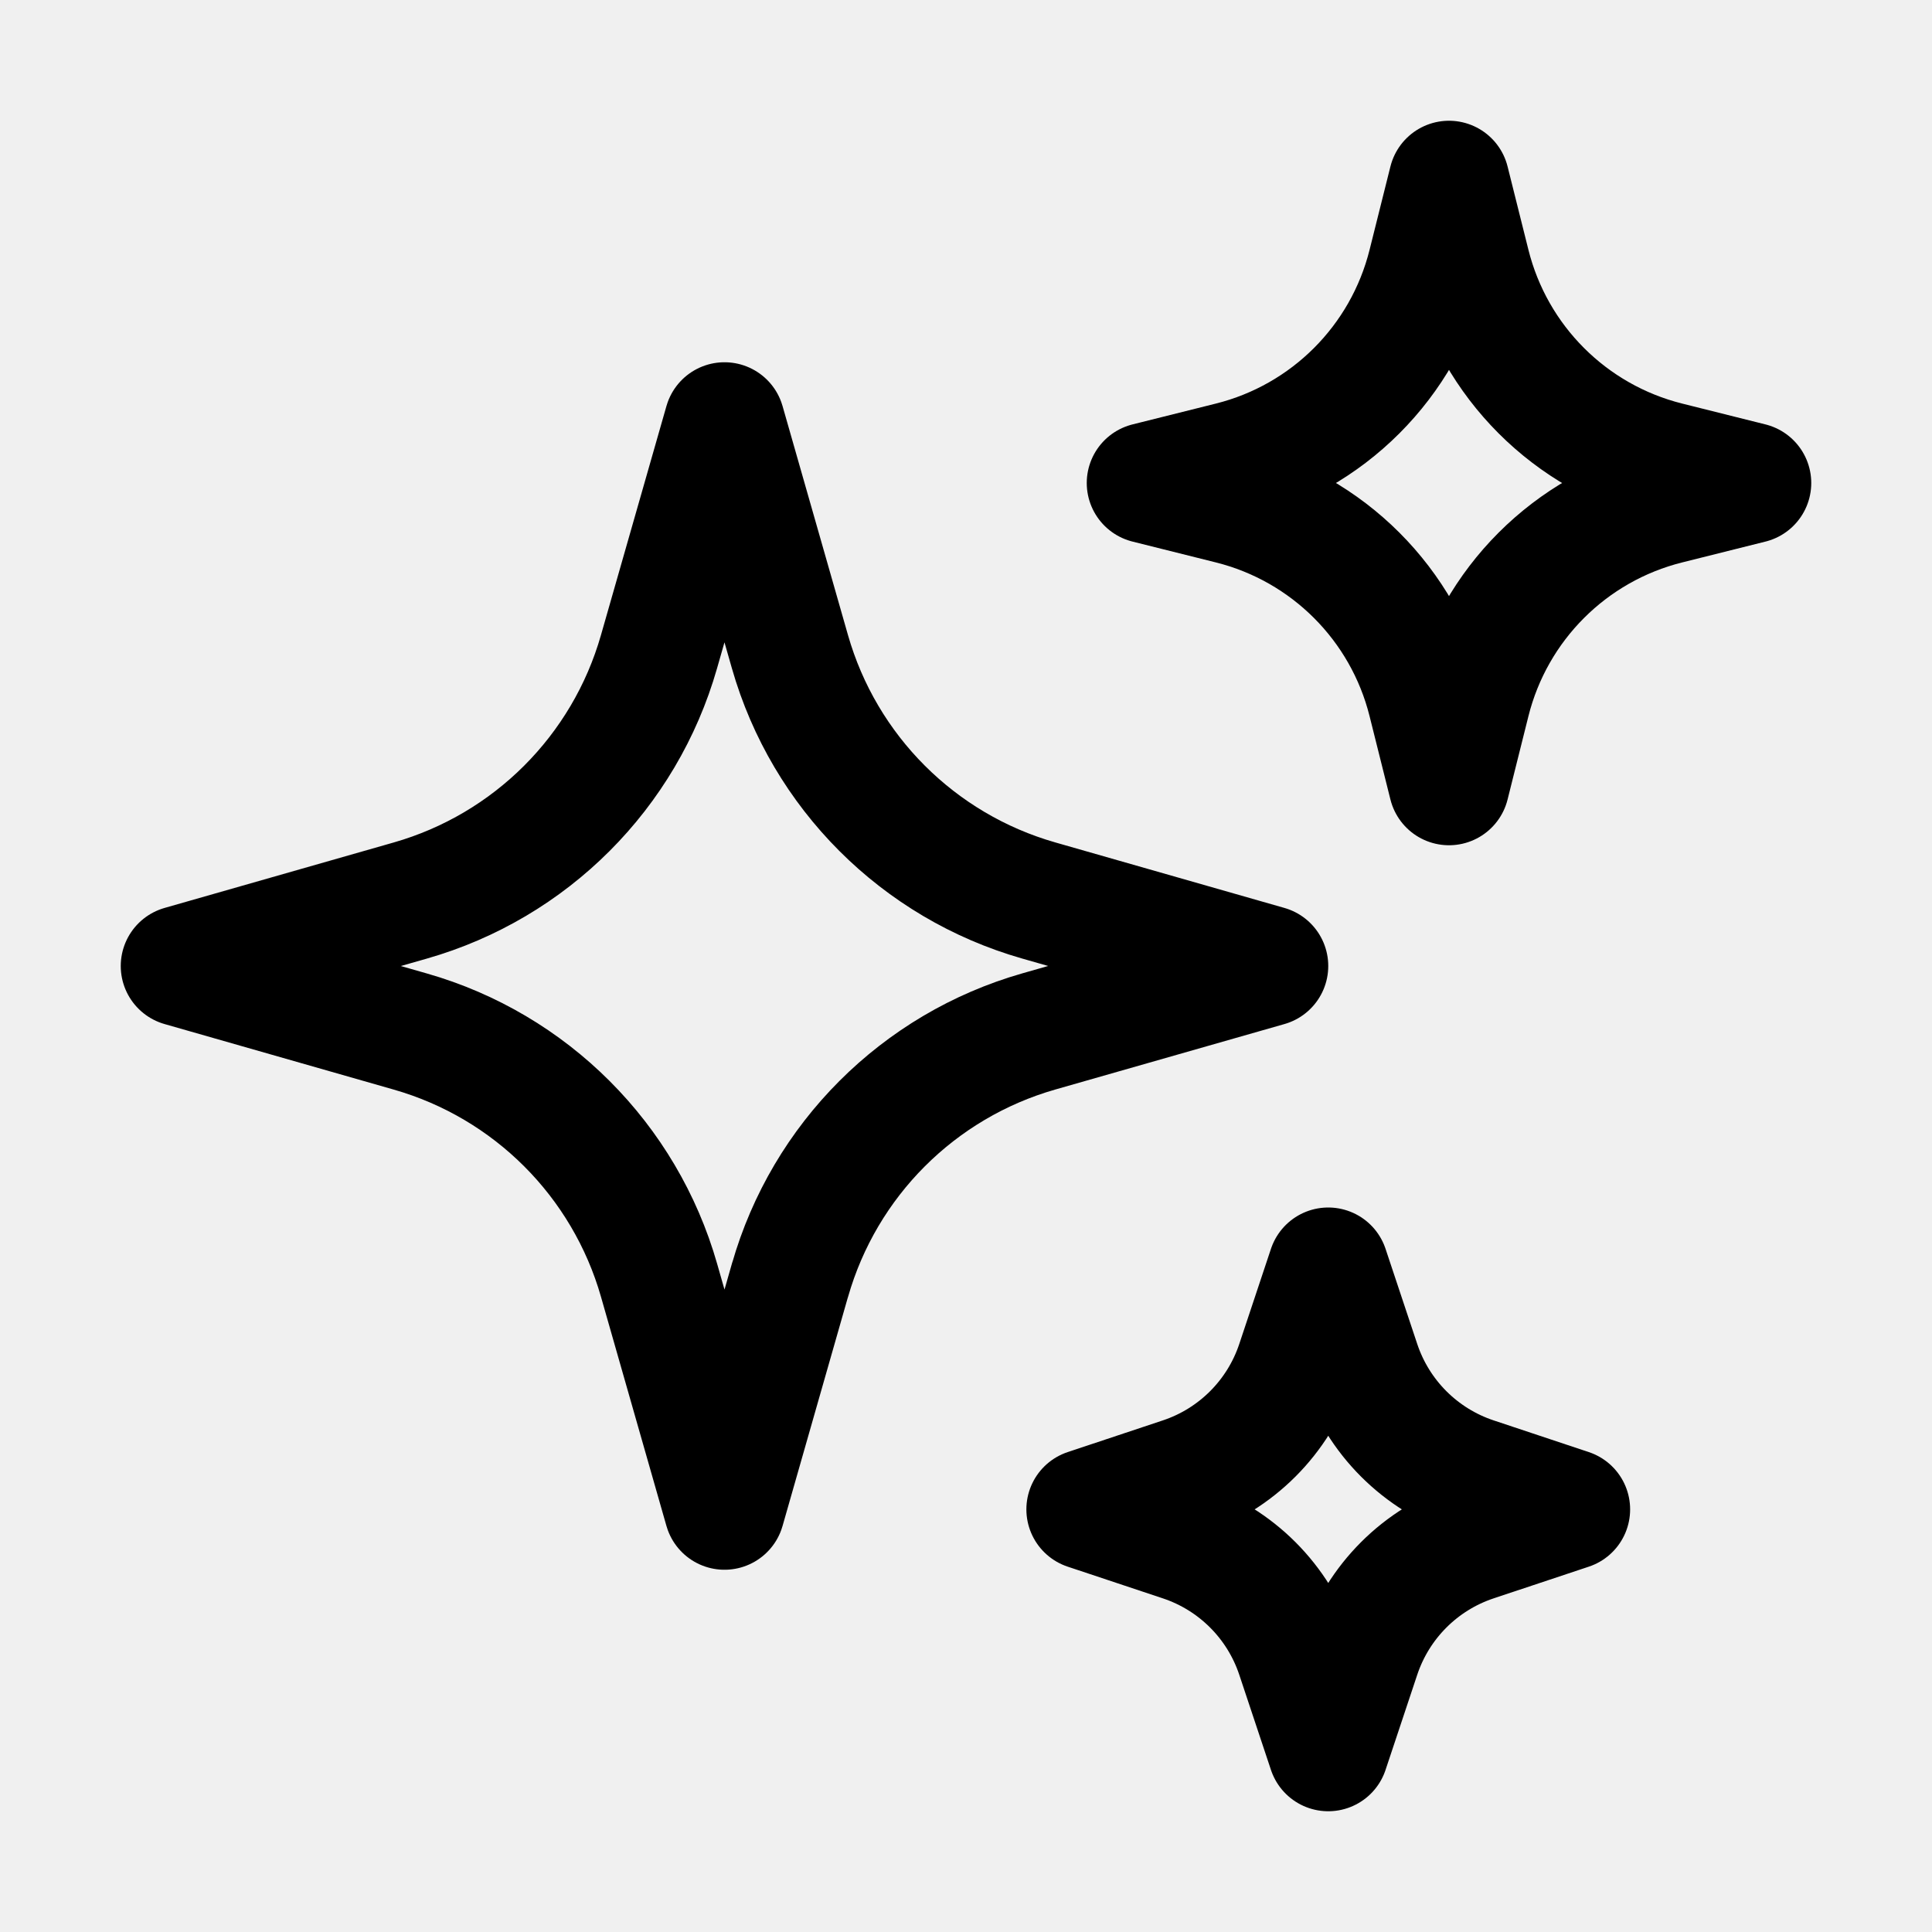
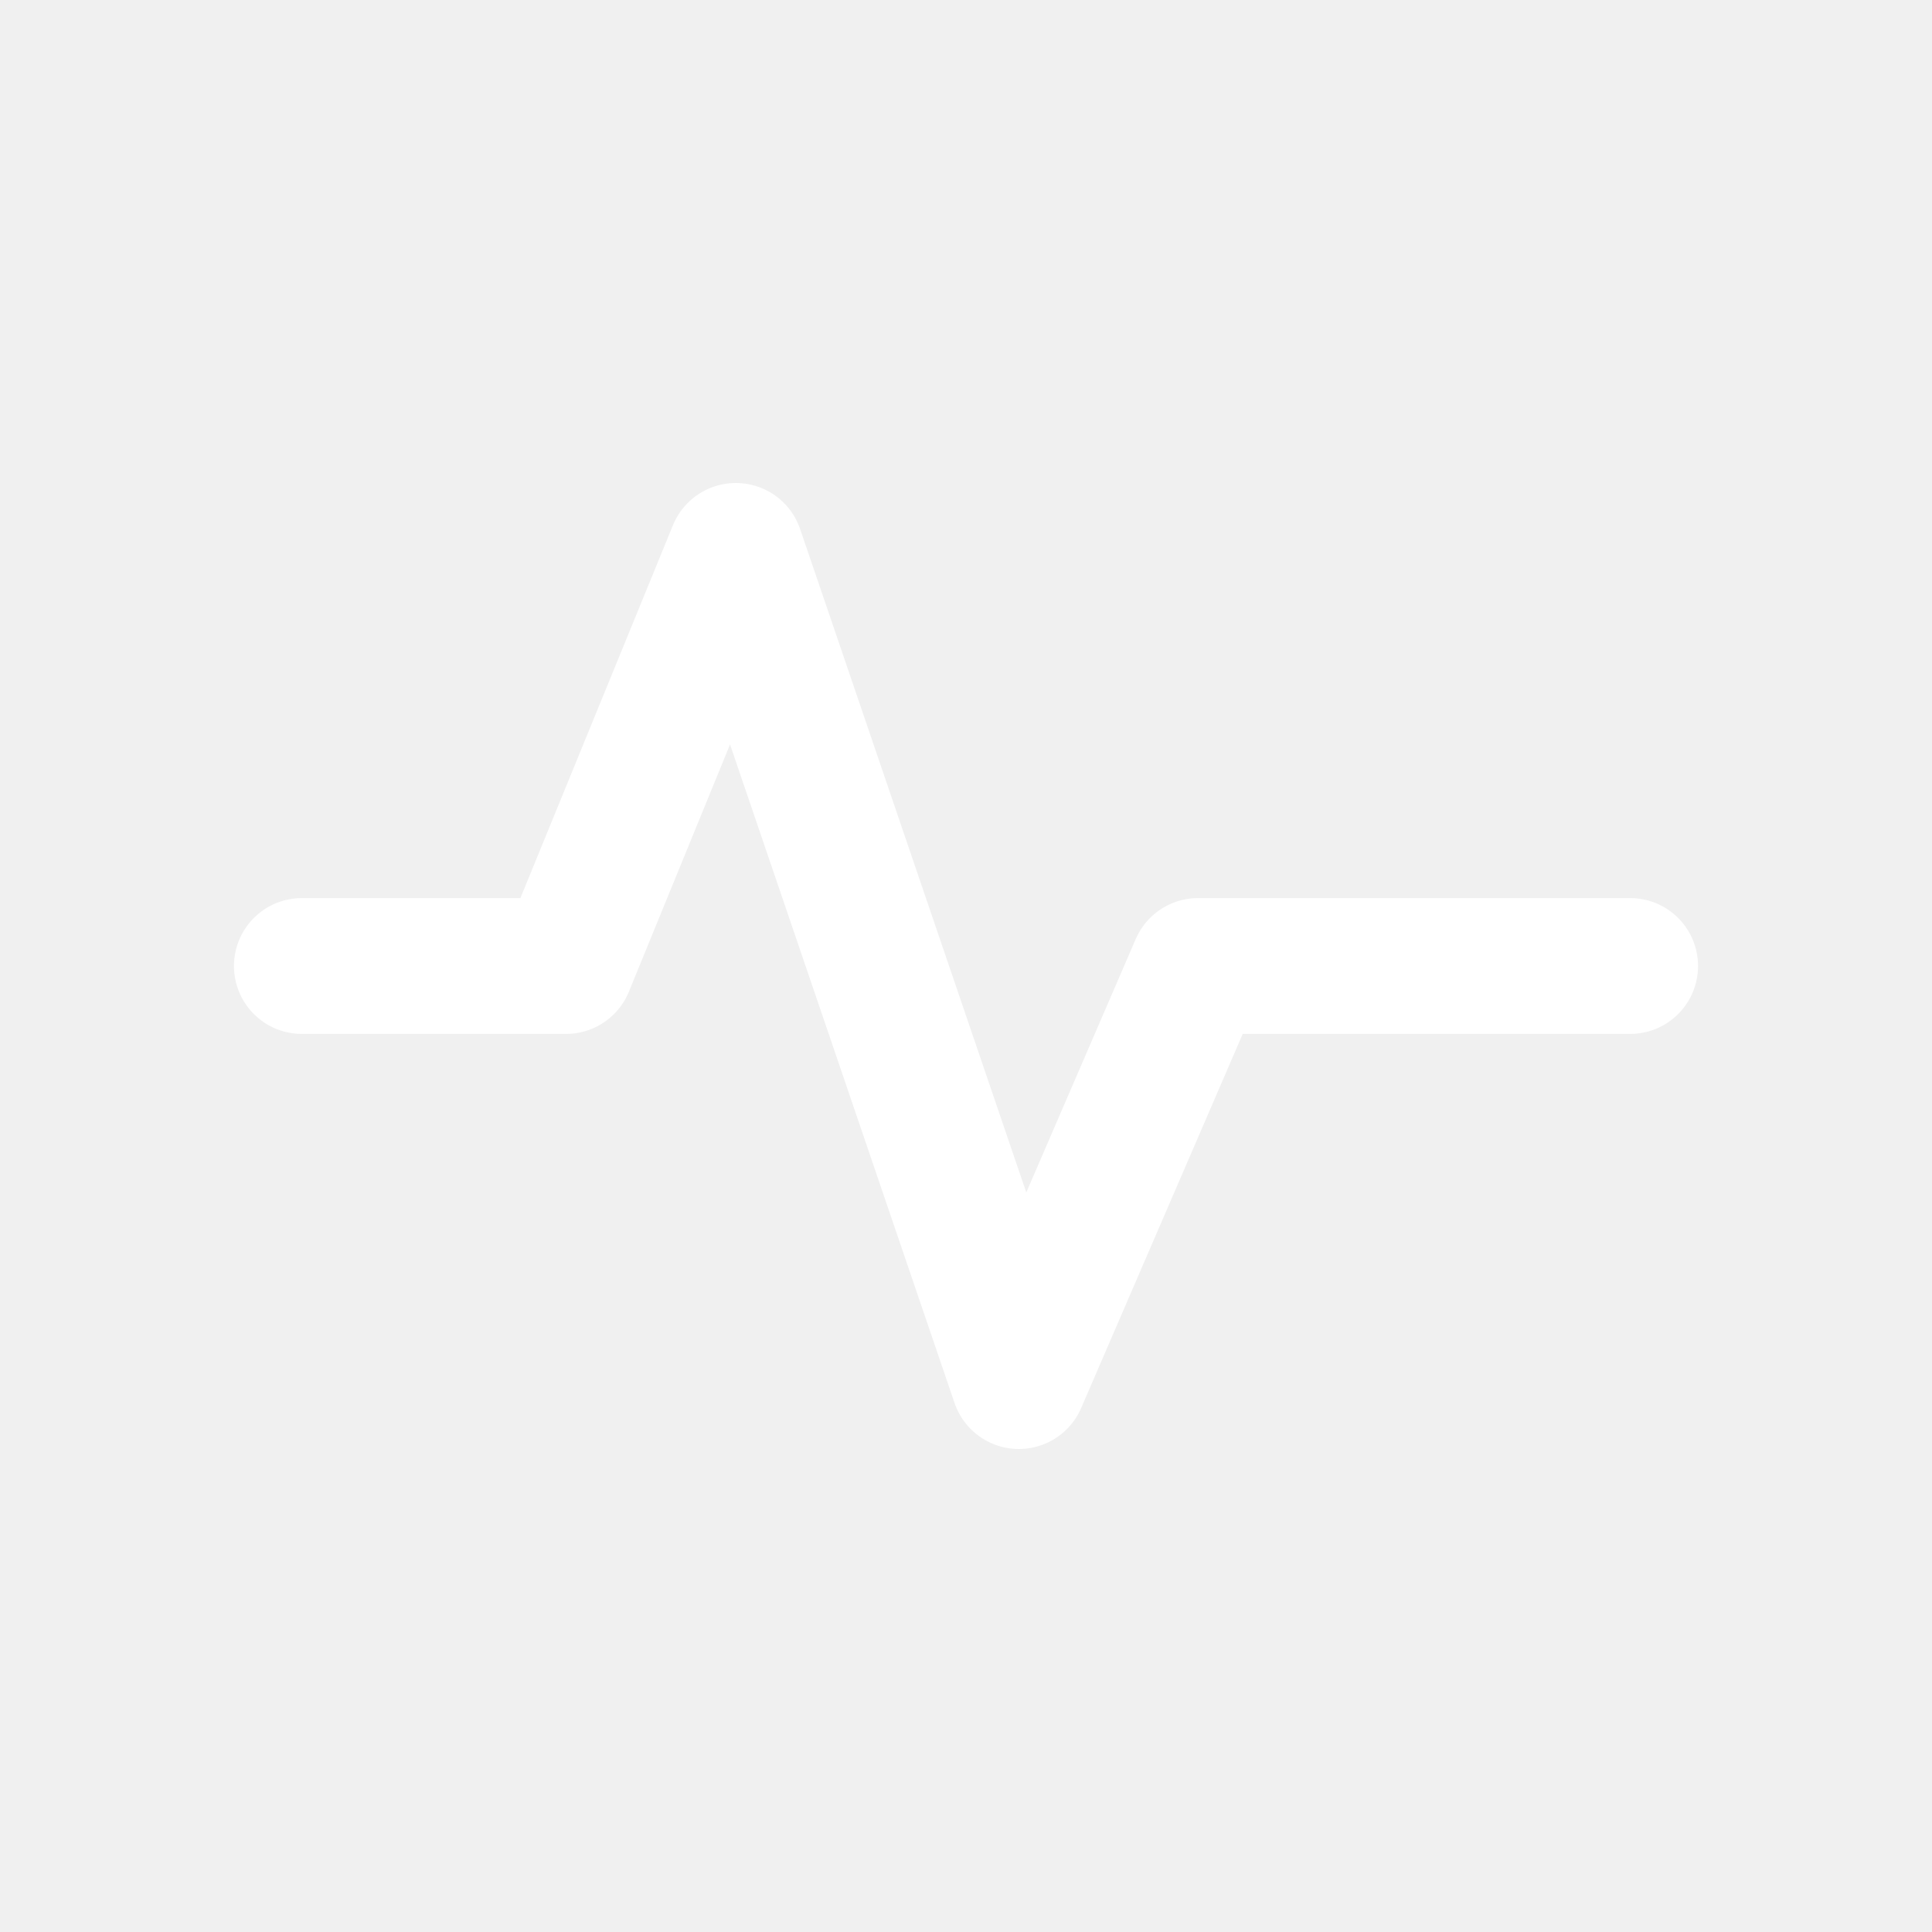
- <svg xmlns="http://www.w3.org/2000/svg" fill="none" viewBox="0 0 24 24" stroke-width="1.5" stroke="currentColor" class="size-6">
-   <path stroke-linecap="round" stroke-linejoin="round" d="M9.813 15.904 9 18.75l-.813-2.846a4.5 4.5 0 0 0-3.09-3.09L2.25 12l2.846-.813a4.5 4.5 0 0 0 3.09-3.09L9 5.25l.813 2.846a4.5 4.5 0 0 0 3.09 3.09L15.75 12l-2.846.813a4.5 4.5 0 0 0-3.09 3.09ZM18.259 8.715 18 9.75l-.259-1.035a3.375 3.375 0 0 0-2.455-2.456L14.25 6l1.036-.259a3.375 3.375 0 0 0 2.455-2.456L18 2.25l.259 1.035a3.375 3.375 0 0 0 2.456 2.456L21.75 6l-1.035.259a3.375 3.375 0 0 0-2.456 2.456ZM16.894 20.567 16.5 21.75l-.394-1.183a2.25 2.25 0 0 0-1.423-1.423L13.5 18.75l1.183-.394a2.25 2.25 0 0 0 1.423-1.423l.394-1.183.394 1.183a2.25 2.25 0 0 0 1.423 1.423l1.183.394-1.183.394a2.25 2.25 0 0 0-1.423 1.423Z" />
+ <svg xmlns="http://www.w3.org/2000/svg" viewBox="0 0 1024 1024" fill="none">
+   <path d="M160 512h140l90-220 150 440 95-220h229" stroke="white" stroke-width="72" stroke-linecap="round" stroke-linejoin="round" fill="none" />
</svg>
